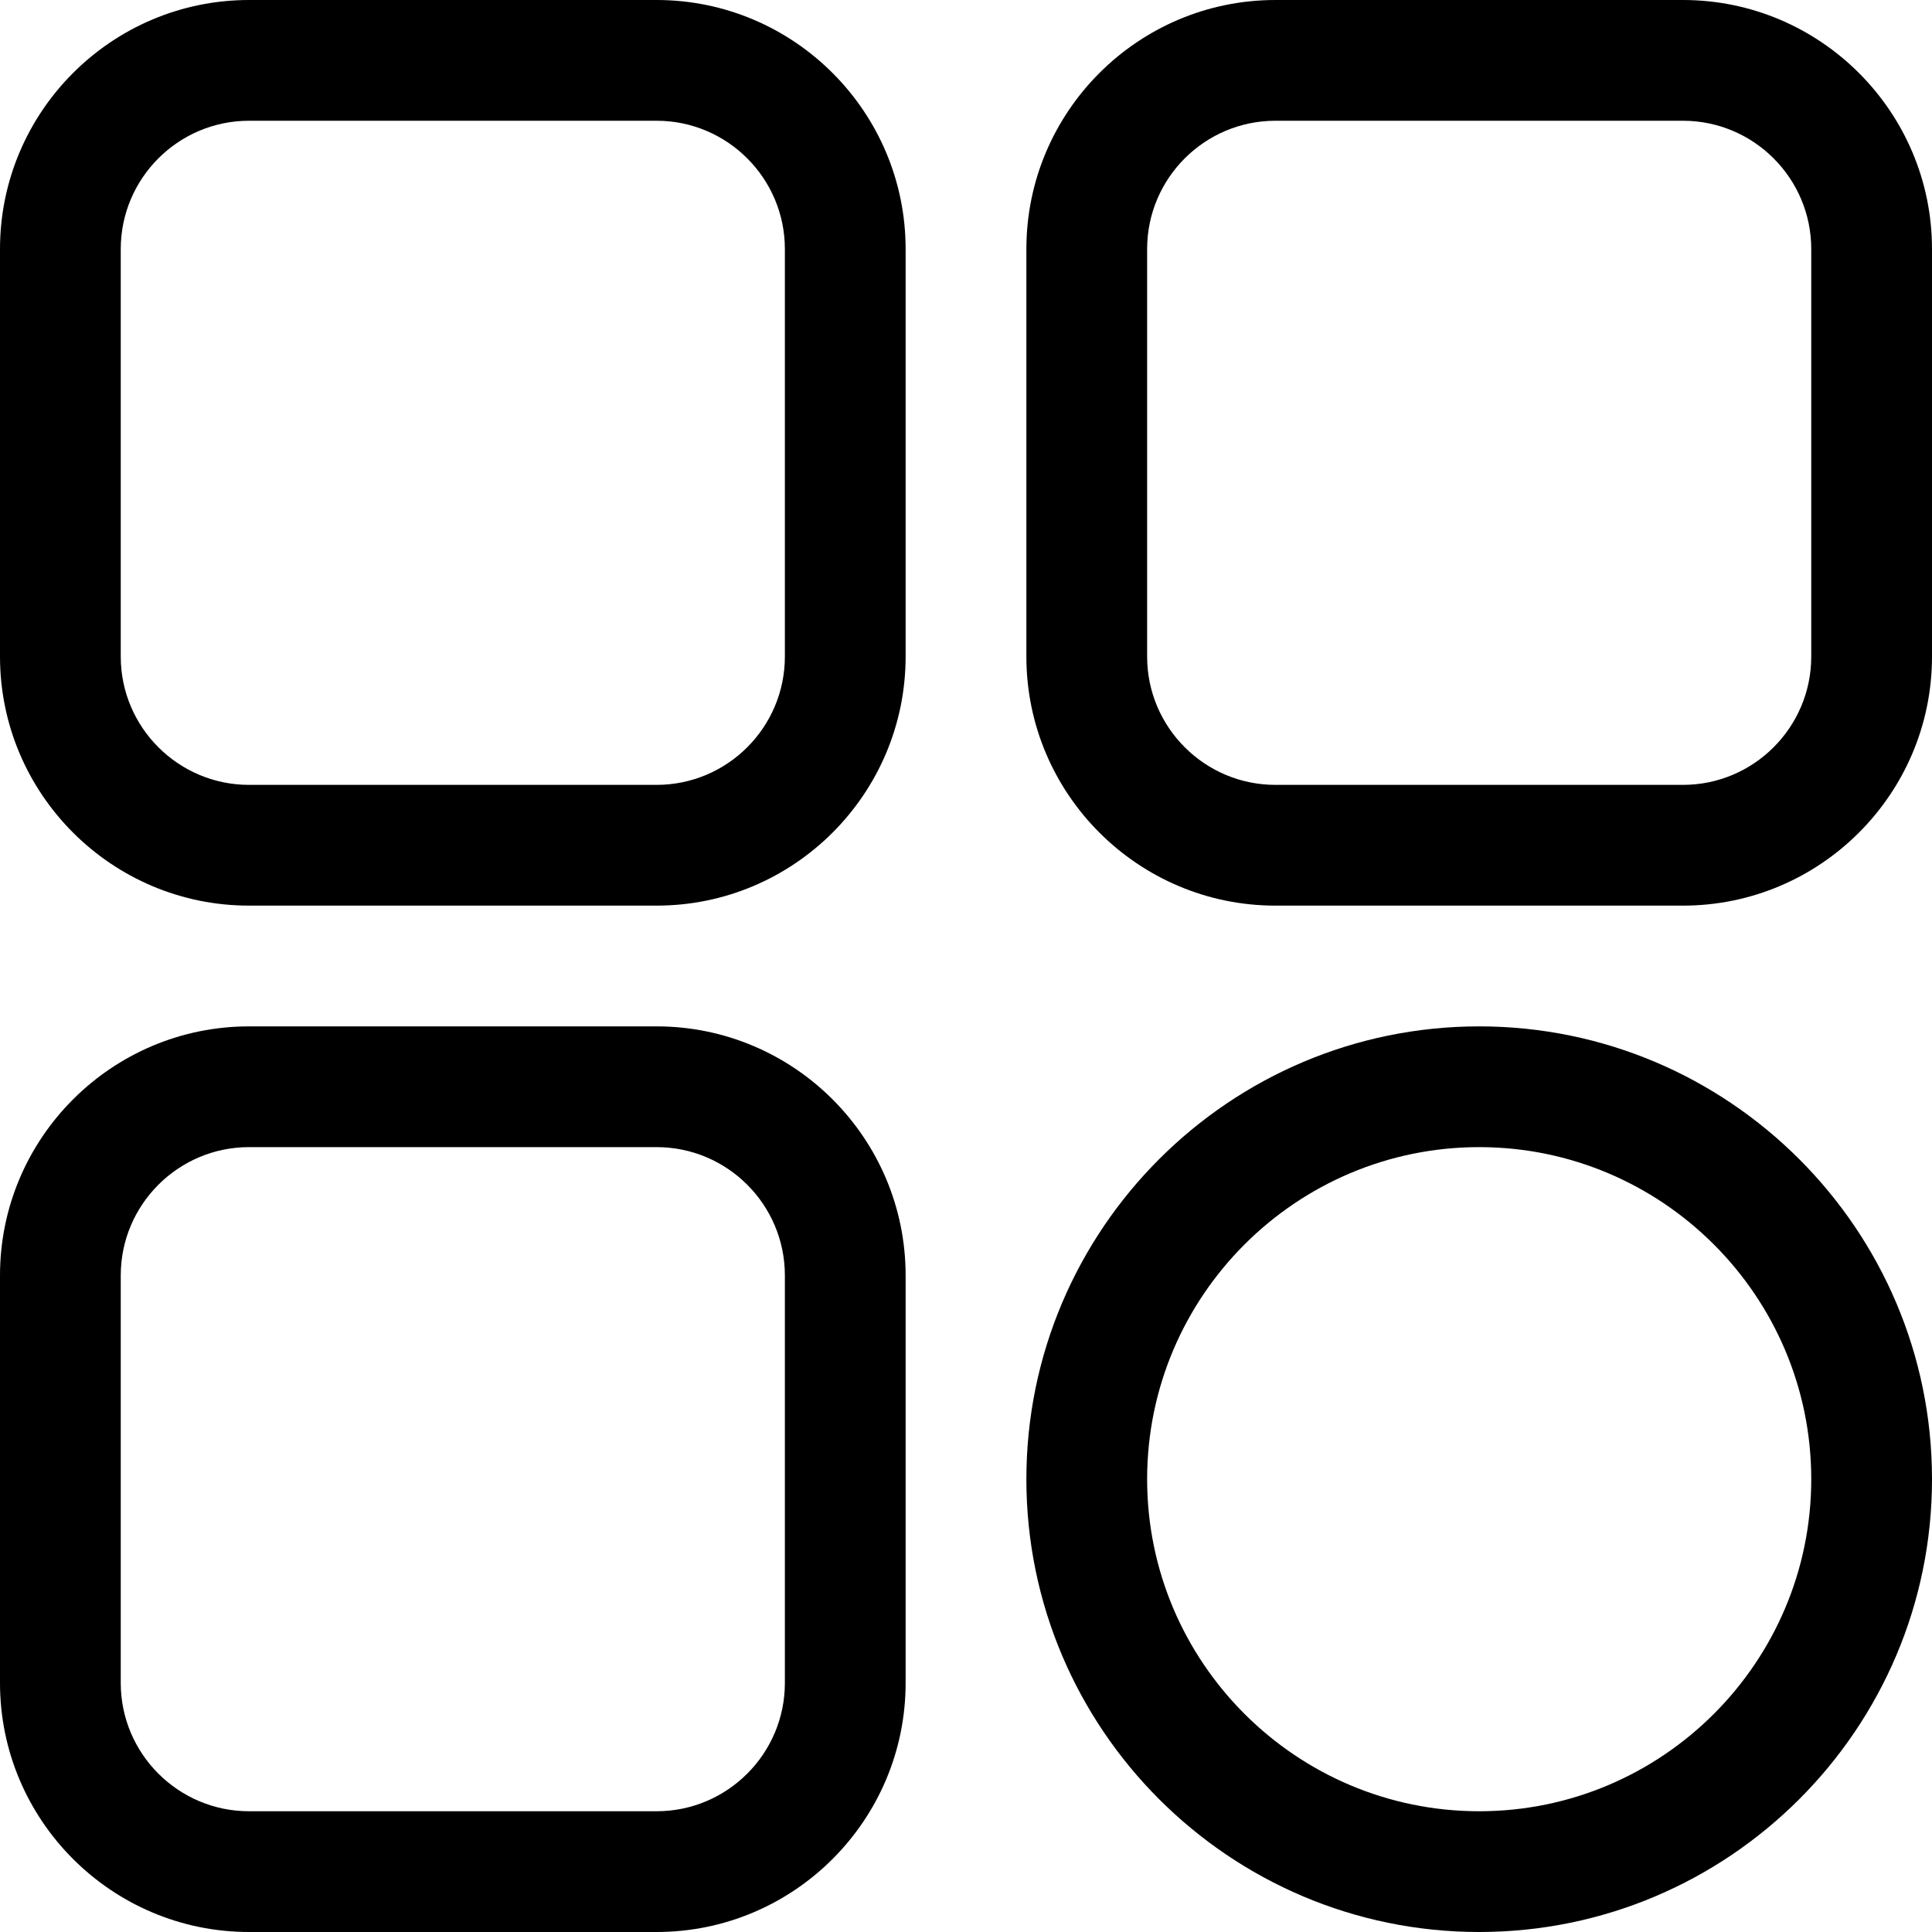
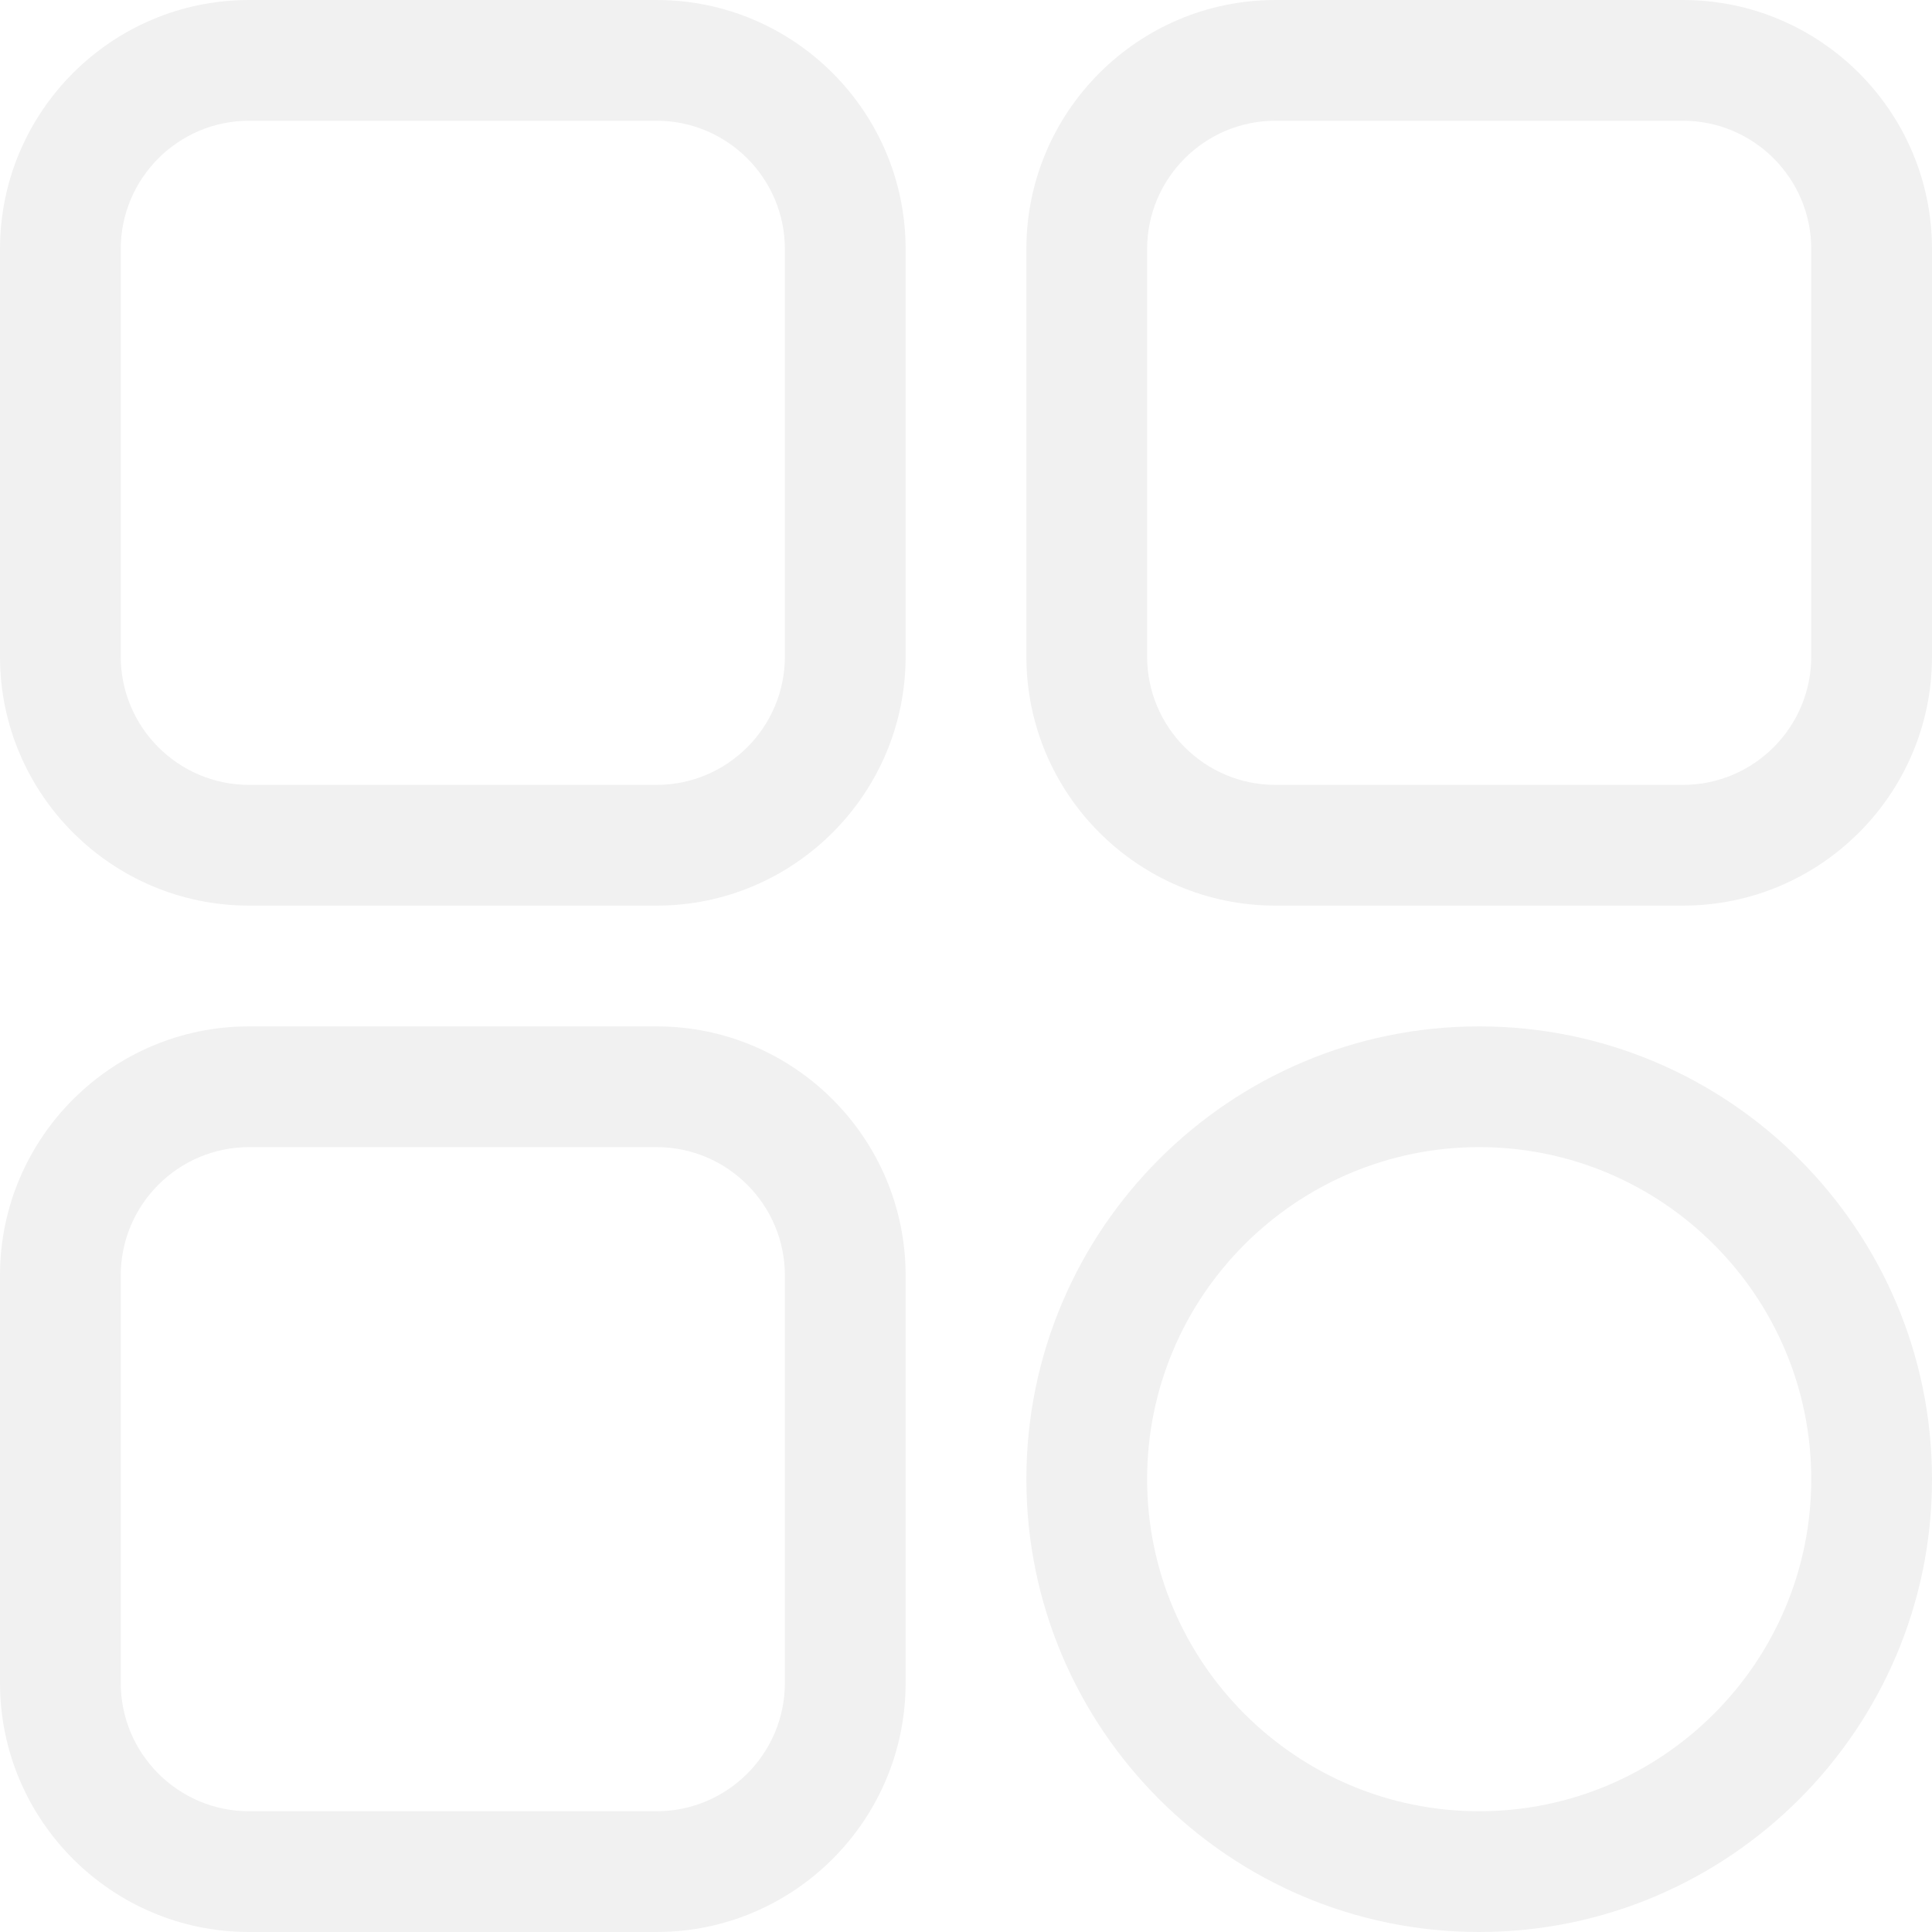
<svg xmlns="http://www.w3.org/2000/svg" id="Layer_1" enable-background="new 0 0 512 512" height="512" viewBox="0 0 512 512" width="512">
  <g>
-     <path d="m174 240h-108c-36.393 0-66-29.607-66-66v-108c0-36.393 29.607-66 66-66h108c36.393 0 66 29.607 66 66v108c0 36.393-29.607 66-66 66zm-108-208c-18.748 0-34 15.252-34 34v108c0 18.748 15.252 34 34 34h108c18.748 0 34-15.252 34-34v-108c0-18.748-15.252-34-34-34z" />
-     <path d="m446 240h-108c-36.393 0-66-29.607-66-66v-108c0-36.393 29.607-66 66-66h108c36.393 0 66 29.607 66 66v108c0 36.393-29.607 66-66 66zm-108-208c-18.748 0-34 15.252-34 34v108c0 18.748 15.252 34 34 34h108c18.748 0 34-15.252 34-34v-108c0-18.748-15.252-34-34-34z" />
-     <path d="m392 512c-66.168 0-120-53.832-120-120s53.832-120 120-120 120 53.832 120 120-53.832 120-120 120zm0-208c-48.523 0-88 39.477-88 88s39.477 88 88 88 88-39.477 88-88-39.477-88-88-88z" />
-     <path d="m174 512h-108c-36.393 0-66-29.607-66-66v-108c0-36.393 29.607-66 66-66h108c36.393 0 66 29.607 66 66v108c0 36.393-29.607 66-66 66zm-108-208c-18.748 0-34 15.252-34 34v108c0 18.748 15.252 34 34 34h108c18.748 0 34-15.252 34-34v-108c0-18.748-15.252-34-34-34z" />
+     <path d="m174 240h-108c-36.393 0-66-29.607-66-66v-108c0-36.393 29.607-66 66-66h108c36.393 0 66 29.607 66 66v108c0 36.393-29.607 66-66 66zm-108-208c-18.748 0-34 15.252-34 34v108c0 18.748 15.252 34 34 34h108c18.748 0 34-15.252 34-34v-108c0-18.748-15.252-34-34-34z" fill="#f1f1f1" />
+     <path d="m446 240h-108c-36.393 0-66-29.607-66-66v-108c0-36.393 29.607-66 66-66h108c36.393 0 66 29.607 66 66v108c0 36.393-29.607 66-66 66zm-108-208c-18.748 0-34 15.252-34 34v108c0 18.748 15.252 34 34 34h108c18.748 0 34-15.252 34-34v-108c0-18.748-15.252-34-34-34z" fill="#f1f1f1" />
+     <path d="m392 512c-66.168 0-120-53.832-120-120s53.832-120 120-120 120 53.832 120 120-53.832 120-120 120zm0-208c-48.523 0-88 39.477-88 88s39.477 88 88 88 88-39.477 88-88-39.477-88-88-88z" fill="#f1f1f1" />
+     <path d="m174 512h-108c-36.393 0-66-29.607-66-66v-108c0-36.393 29.607-66 66-66h108c36.393 0 66 29.607 66 66v108c0 36.393-29.607 66-66 66zm-108-208c-18.748 0-34 15.252-34 34v108c0 18.748 15.252 34 34 34h108c18.748 0 34-15.252 34-34v-108c0-18.748-15.252-34-34-34z" fill="#f1f1f1" />
  </g>
</svg>
